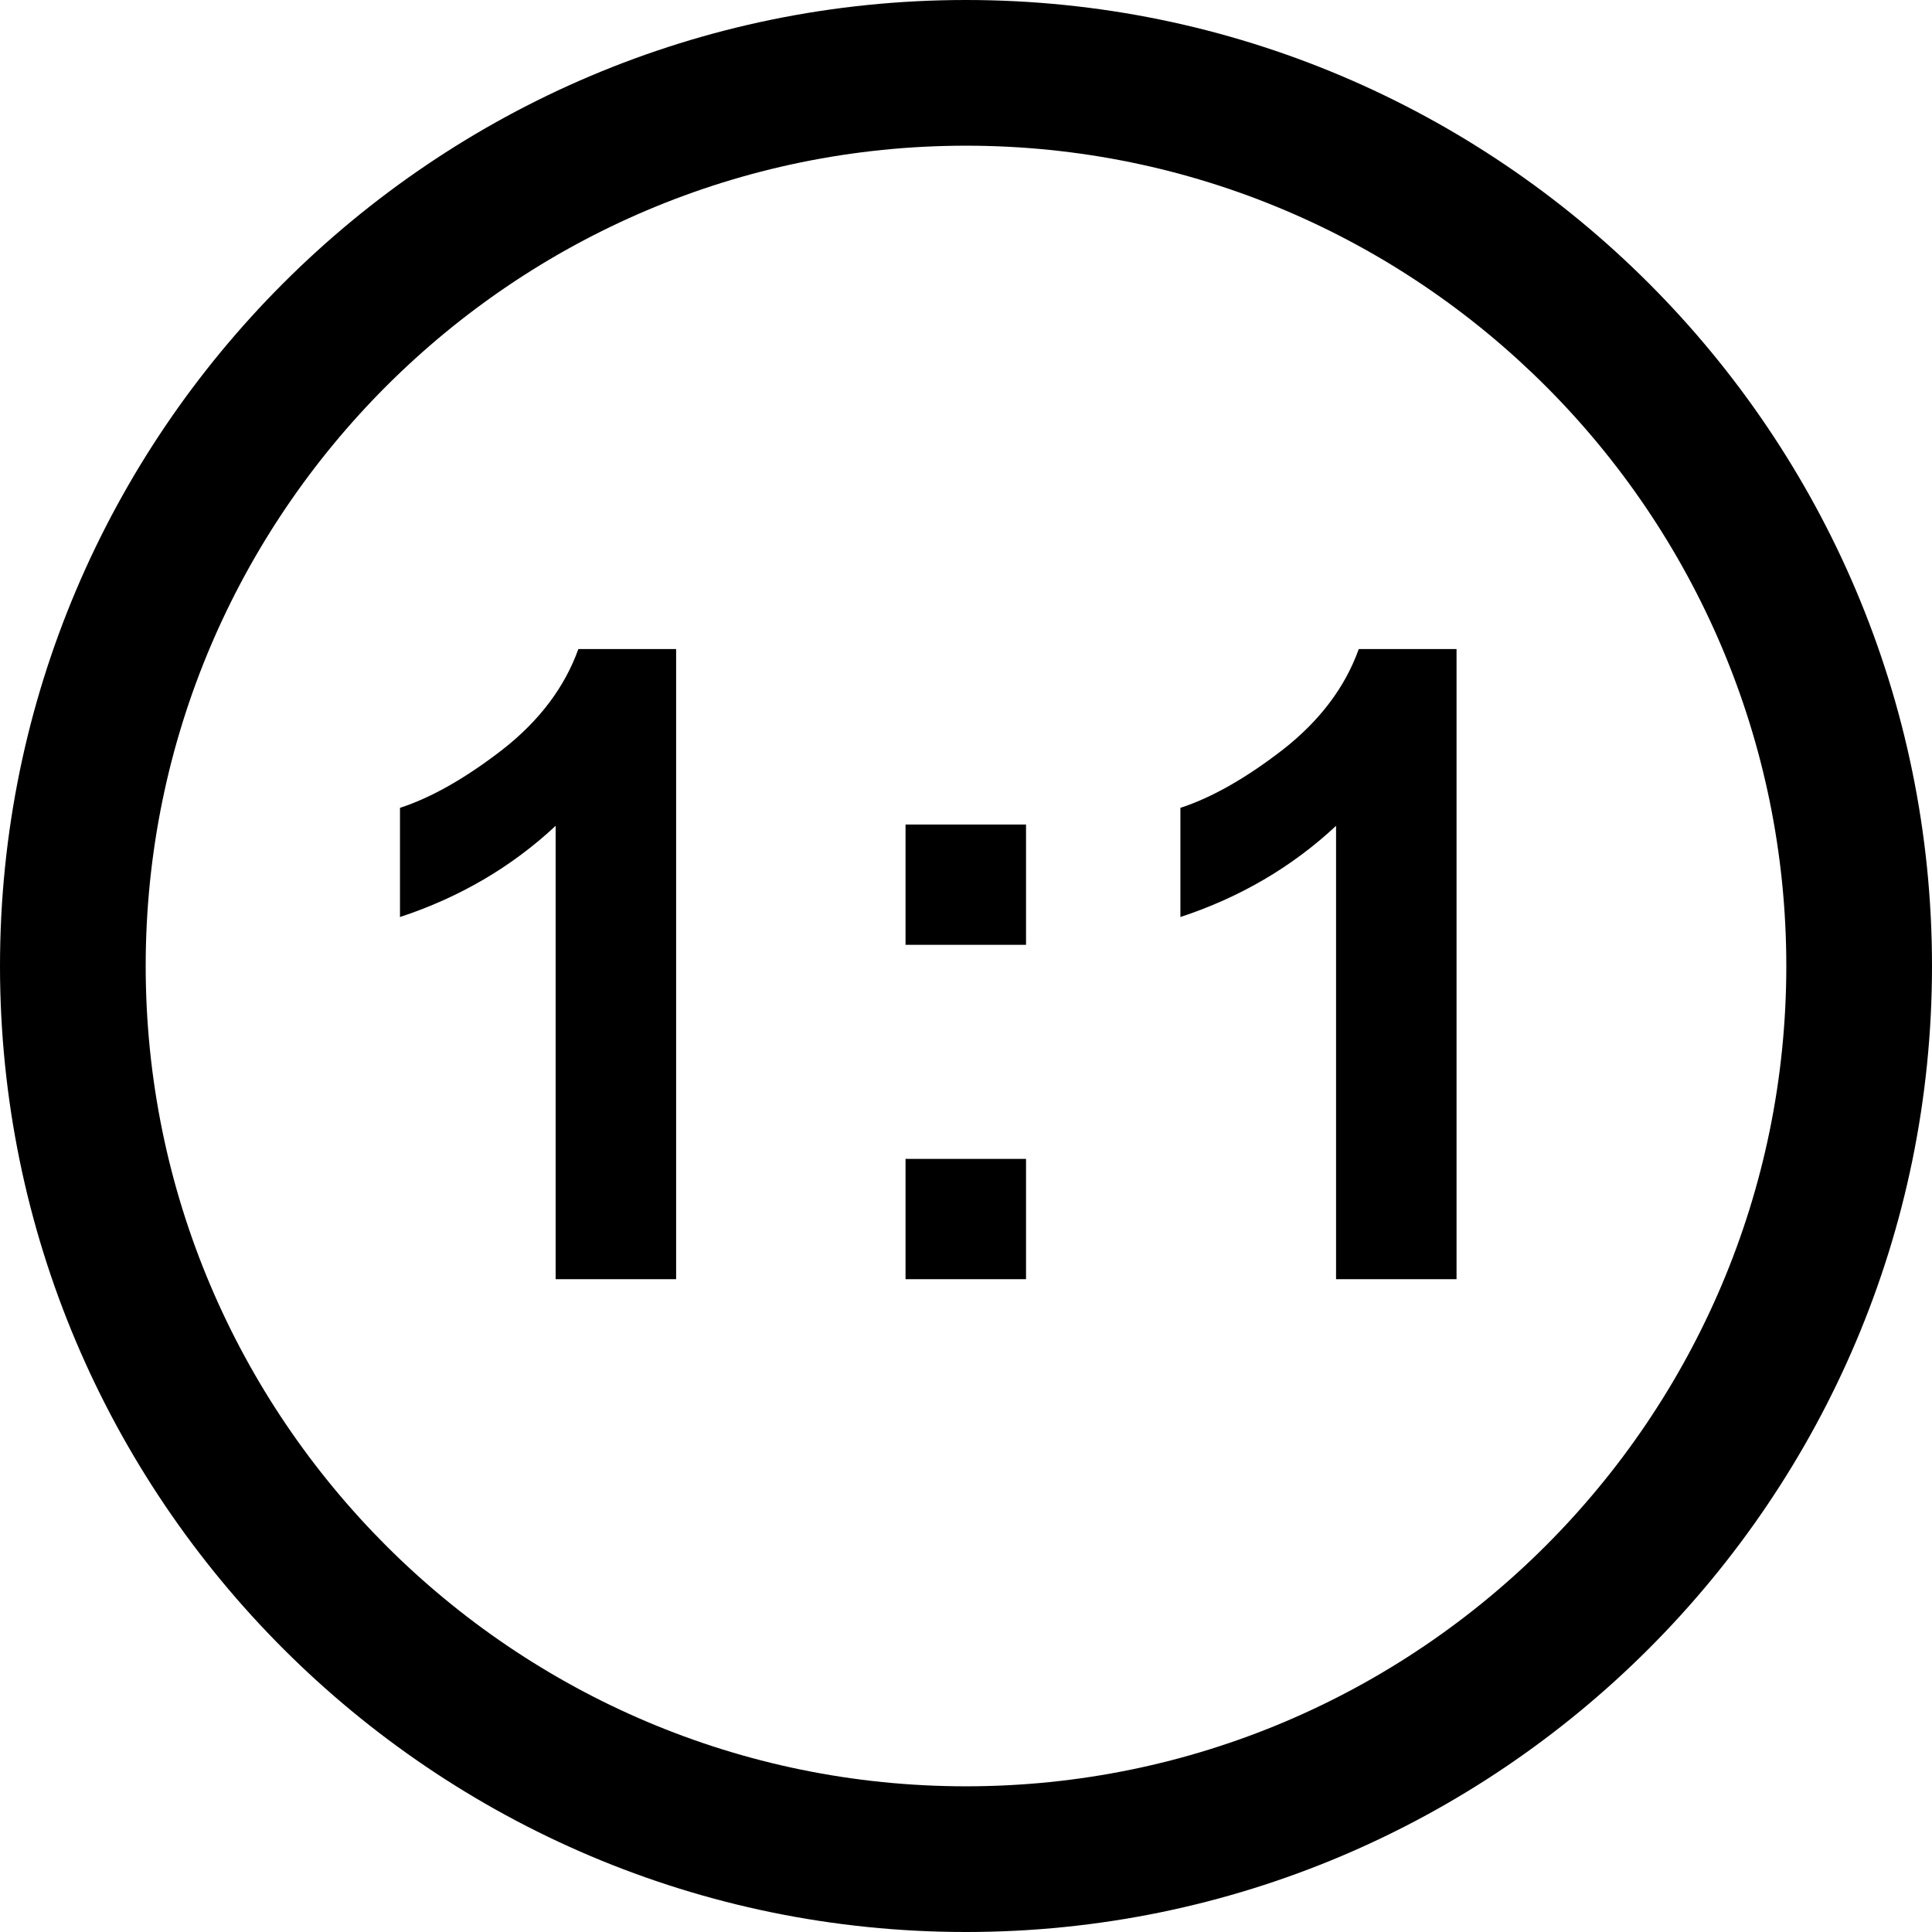
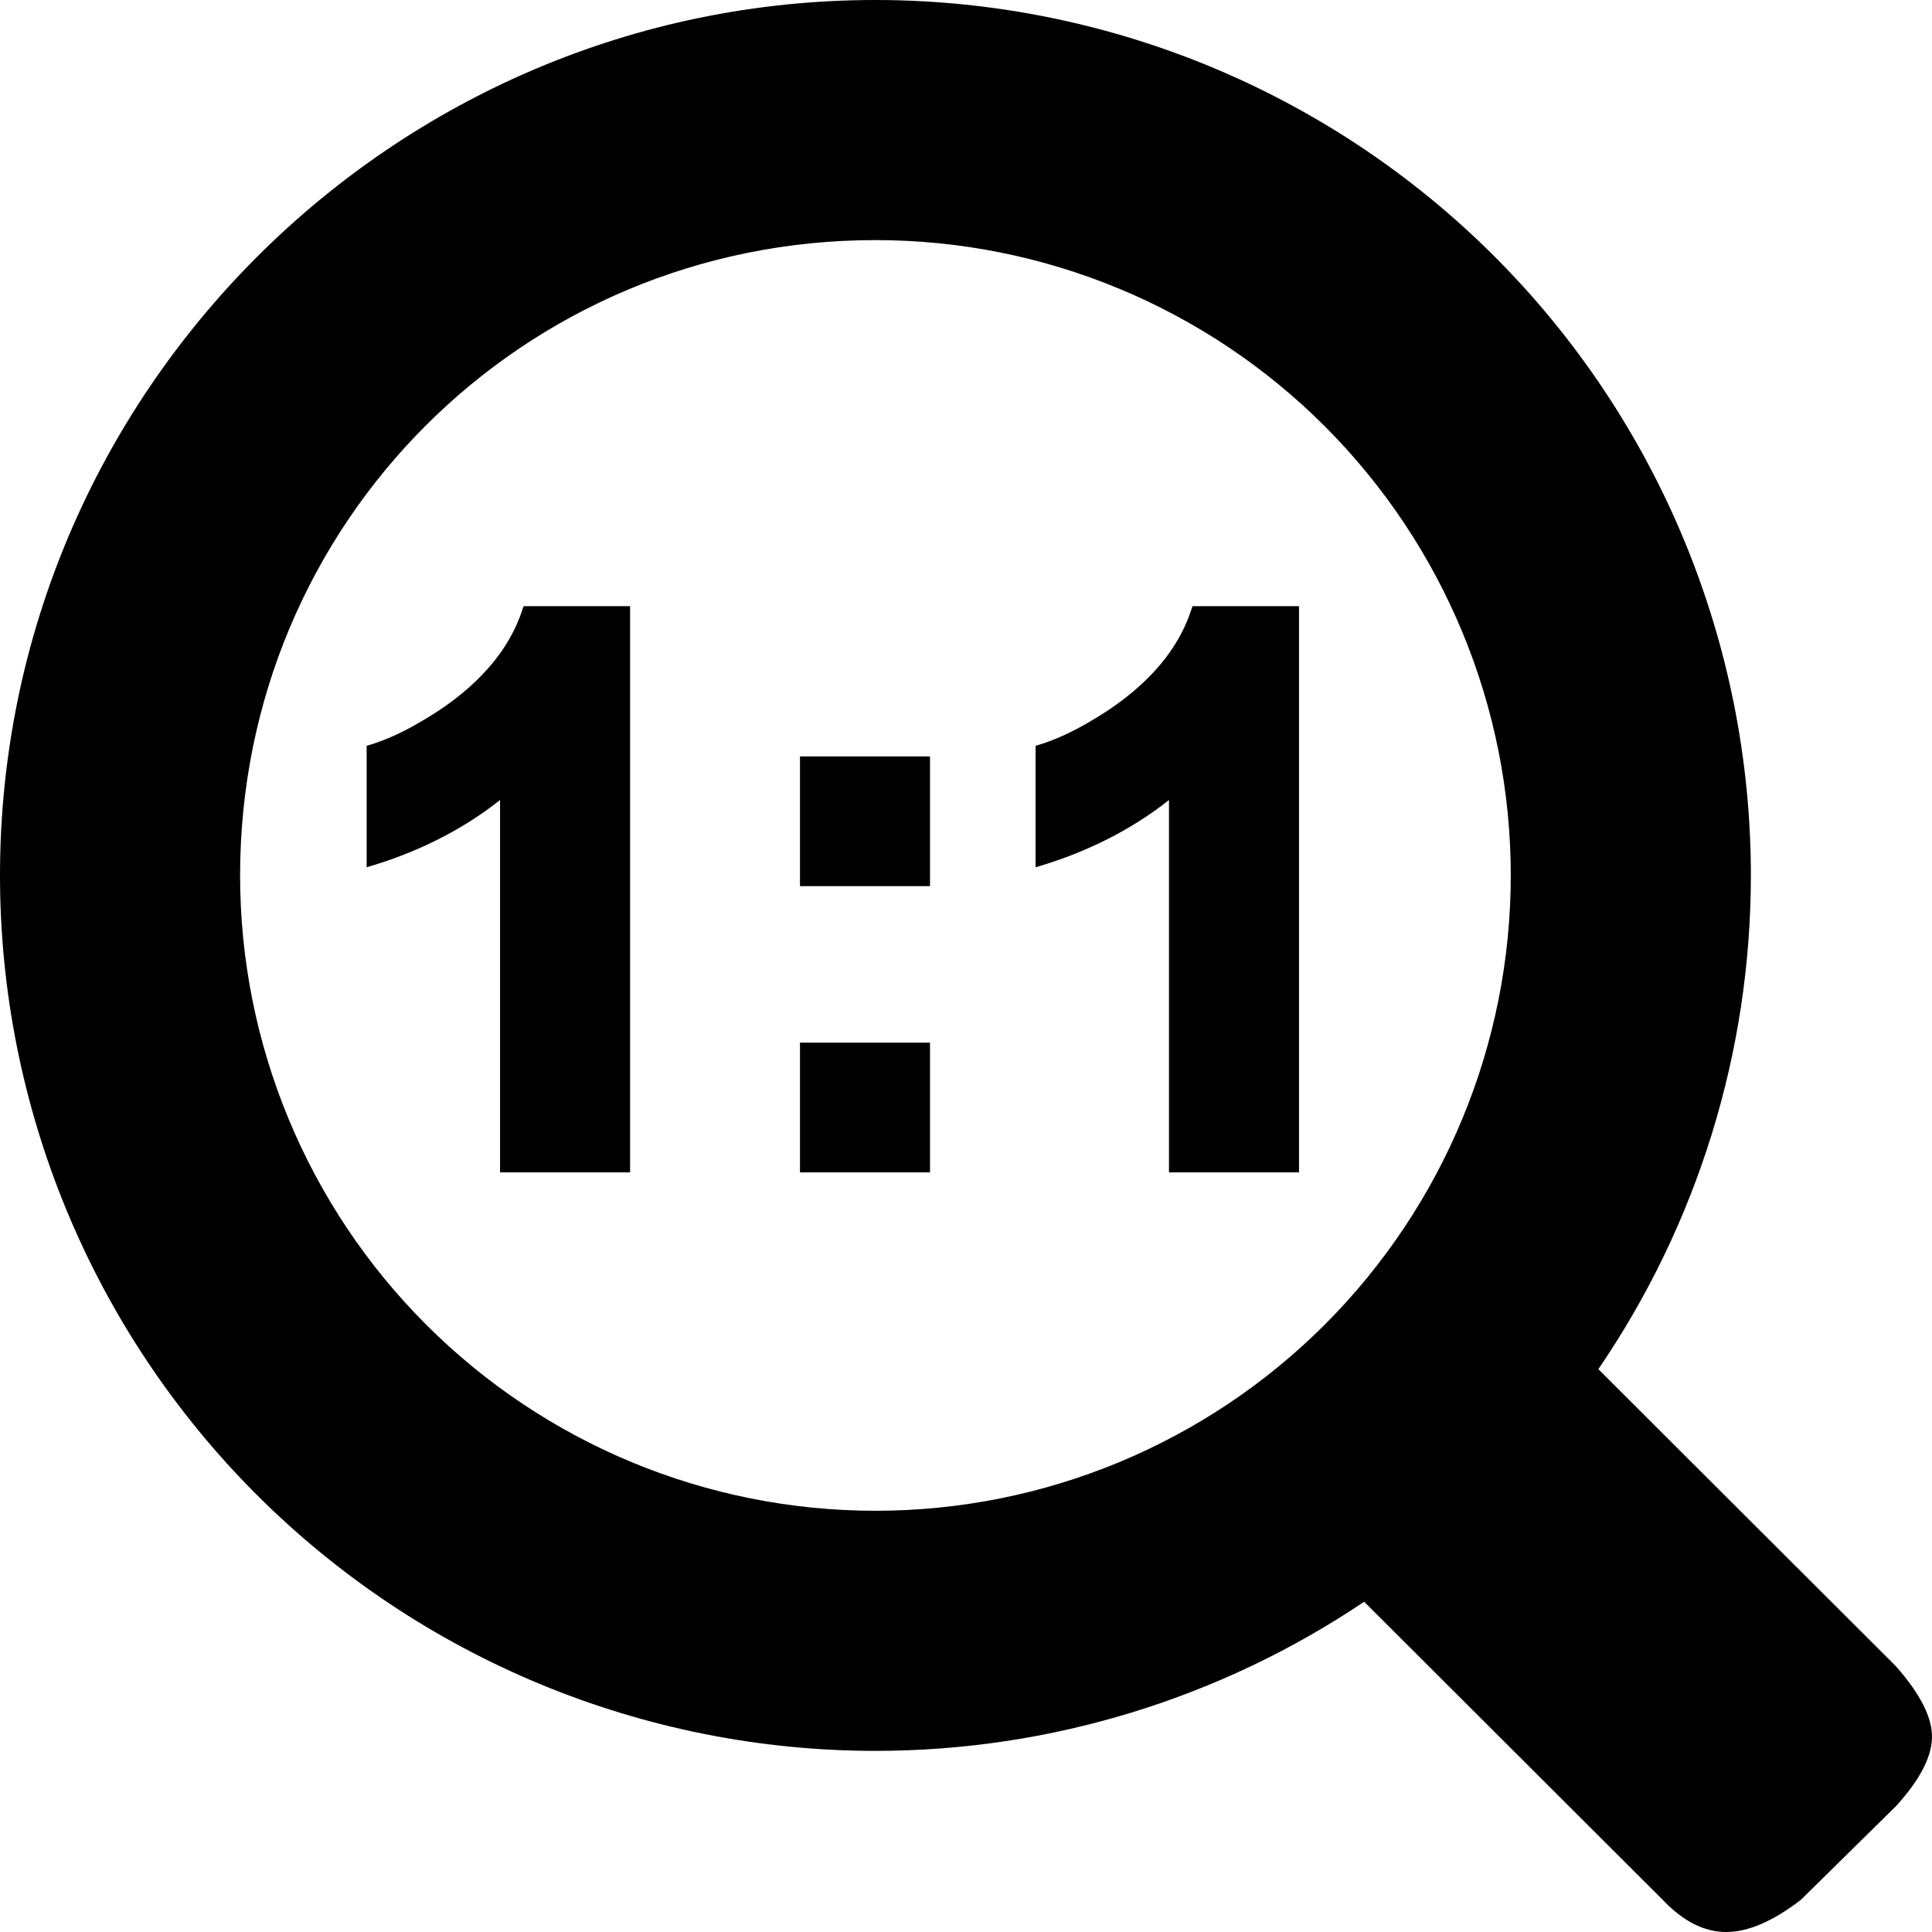
<svg xmlns="http://www.w3.org/2000/svg" width="1024" height="1024" viewBox="0 0 1024 1024" id="svg3353" version="1.1">
  <defs id="defs3355" />
  <g id="layer1" transform="translate(0,-28.36216)">
-     <g transform="matrix(1.044898,0,0,1.044898,-10.44898,17.91314)" id="g6-8" style="fill:#000000">
-       <path style="fill:#000000;stroke-width:1.045" d="M 512 0 C 229.669 -7.5791225e-014 0 229.669 0 512 C 7.5791225e-014 794.331 229.669 1024 512 1024 C 794.331 1024 1024 794.331 1024 512 C 1024 229.669 794.331 0 512 0 z M 512 77.219 C 751.7 77.219 946.781 272.196 946.781 512 C 946.781 751.7 751.7 946.781 512 946.781 C 272.3 946.781 77.219 751.804 77.219 512 C 77.219 272.196 272.3 77.219 512 77.219 z M 306.545 344 C 299.272 364.27 285.864 382.044 266.318 397.322 C 246.773 412.449 228.667 422.736 212 428.182 L 212 486.041 C 243.667 475.604 271.167 459.494 294.5 437.711 L 294.5 678 L 358.363 678 L 358.363 344 L 306.545 344 z M 720.182 344 C 712.909 364.27 699.501 382.044 679.955 397.322 C 660.41 412.449 642.303 422.736 625.637 428.182 L 625.637 486.041 C 657.303 475.604 684.803 459.494 708.137 437.711 L 708.137 678 L 772 678 L 772 344 L 720.182 344 z M 479.955 437.029 L 479.955 500.789 L 543.818 500.789 L 543.818 437.029 L 479.955 437.029 z M 479.955 614.24 L 479.955 678 L 543.818 678 L 543.818 614.24 L 479.955 614.24 z " transform="matrix(0.9570312,0,0,0.9570312,10,10.00004)" id="path4-9" />
+     <path style="color:#000000;font-style:normal;font-variant:normal;font-weight:normal;font-stretch:normal;font-size:medium;line-height:normal;font-family:sans-serif;font-variant-ligatures:normal;font-variant-position:normal;font-variant-caps:normal;font-variant-numeric:normal;font-variant-alternates:normal;font-feature-settings:normal;text-indent:0;text-align:start;text-decoration:none;text-decoration-line:none;text-decoration-style:solid;text-decoration-color:#000000;letter-spacing:normal;word-spacing:normal;text-transform:none;writing-mode:lr-tb;direction:ltr;text-orientation:mixed;dominant-baseline:auto;baseline-shift:baseline;text-anchor:start;white-space:normal;shape-padding:0;clip-rule:nonzero;display:inline;overflow:visible;visibility:visible;opacity:1;isolation:auto;mix-blend-mode:normal;color-interpolation:sRGB;color-interpolation-filters:linearRGB;solid-color:#000000;solid-opacity:1;vector-effect:none;fill:#000000;fill-opacity:1;fill-rule:nonzero;stroke:none;stroke-width:127.257;stroke-linecap:round;stroke-linejoin:round;stroke-miterlimit:4;stroke-dasharray:none;stroke-dashoffset:0;stroke-opacity:1;paint-order:normal;color-rendering:auto;image-rendering:auto;shape-rendering:auto;text-rendering:auto;enable-background:accumulate" d="M 464 0 C 208.494 0 3.7895613e-014 208.492 0 463.998 C 0 587.034 48.903 705.098 135.902 792.098 C 222.902 879.097 340.964 928 464 928 C 556.929 928 647.016 900.095 723.029 848.955 L 881.238 1006.92 C 892.034 1018.307 903.255 1024 914.902 1024 C 926.55 1024 939.759 1018.307 954.531 1006.92 L 1004.814 957.385 C 1017.314 943.72 1023.706 931.621 1023.99 921.088 C 1024.274 910.555 1017.882 897.885 1004.814 883.082 L 847.166 725.678 C 899.447 649.113 928 558.008 928 463.998 C 928 340.962 879.097 222.902 792.098 135.902 C 705.098 48.903 587.036 0 464 0 z M 464 127.258 C 553.334 127.258 638.945 162.718 702.113 225.887 C 765.282 289.055 800.742 374.664 800.742 463.998 C 800.742 553.332 765.282 638.944 702.113 702.113 C 638.945 765.282 553.334 800.742 464 800.742 C 374.666 800.742 289.055 765.282 225.887 702.113 C 162.718 638.944 127.258 553.334 127.258 464 C 127.258 277.269 277.269 127.258 464 127.258 z " transform="translate(0,28.36216)" id="path853" />
+     <g transform="matrix(0.8522604,0,0,-0.854045,-7.670344,1045.53)" id="g4" />
+     <g transform="matrix(0.8956269,0,0,0.8945375,10.74598,53.28556)" id="g6-8" style="fill:#000000">
+       <path style="fill:#000000;stroke-width:1" d="m 297.391,332.605 c -9.363,29.785 -33.58,51.582 -59.729,66.758 -10.278,6.12 -21.099,11.363 -32.686,14.672 0,23.987 0,47.974 0,71.961 28.469,-8.242 55.691,-21.376 78.955,-39.848 0,73.544 0,147.089 0,220.633 25.649,0 51.298,0 76.947,0 0,-111.826 0,-223.651 0,-335.477 -21.001,0 -42.003,0 -63.004,0 l -0.349,0.937 z m 395.863,0 c -9.363,29.785 -33.58,51.582 -59.729,66.758 -10.278,6.12 -21.099,11.363 -32.686,14.672 0,23.987 0,47.974 0,71.961 28.469,-8.242 55.691,-21.376 78.955,-39.848 0,73.544 0,147.089 0,220.633 25.649,0 51.298,0 76.947,0 0,-111.826 0,-223.651 0,-335.477 -21.001,0 -42.003,0 -63.004,0 l -0.349,0.937 z m -231.836,89.73 c 0,24.95 0,49.9 0,74.85 25.649,0 51.298,0 76.947,0 0,-25.617 0,-51.233 0,-76.85 -25.649,0 -51.298,0 -76.947,0 v 1 z m 0,169.598 c 0,24.949 0,49.898 0,74.848 25.649,0 51.298,0 76.947,0 0,-25.616 0,-51.232 0,-76.848 -25.649,0 -51.298,0 -76.947,0 v 1 z" id="path4-9" />
    </g>
-     <g aria-label="1:1" transform="scale(1.000816,0.9991845)" style="font-style:normal;font-weight:normal;font-size:465.075px;line-height:1.25;font-family:sans-serif;letter-spacing:0px;word-spacing:0px;fill:#000000;fill-opacity:1;stroke:none;stroke-width:11.627" id="text4536" />
+     <g aria-label="1:1" transform="matrix(0.8578425,0,0,0.8554021,19.70225,37.95011)" style="font-style:normal;font-weight:normal;font-size:465.075px;line-height:1.25;font-family:sans-serif;letter-spacing:0px;word-spacing:0px;fill:#000000;fill-opacity:1;stroke:none;stroke-width:11.627" id="text4536" />
  </g>
</svg>
